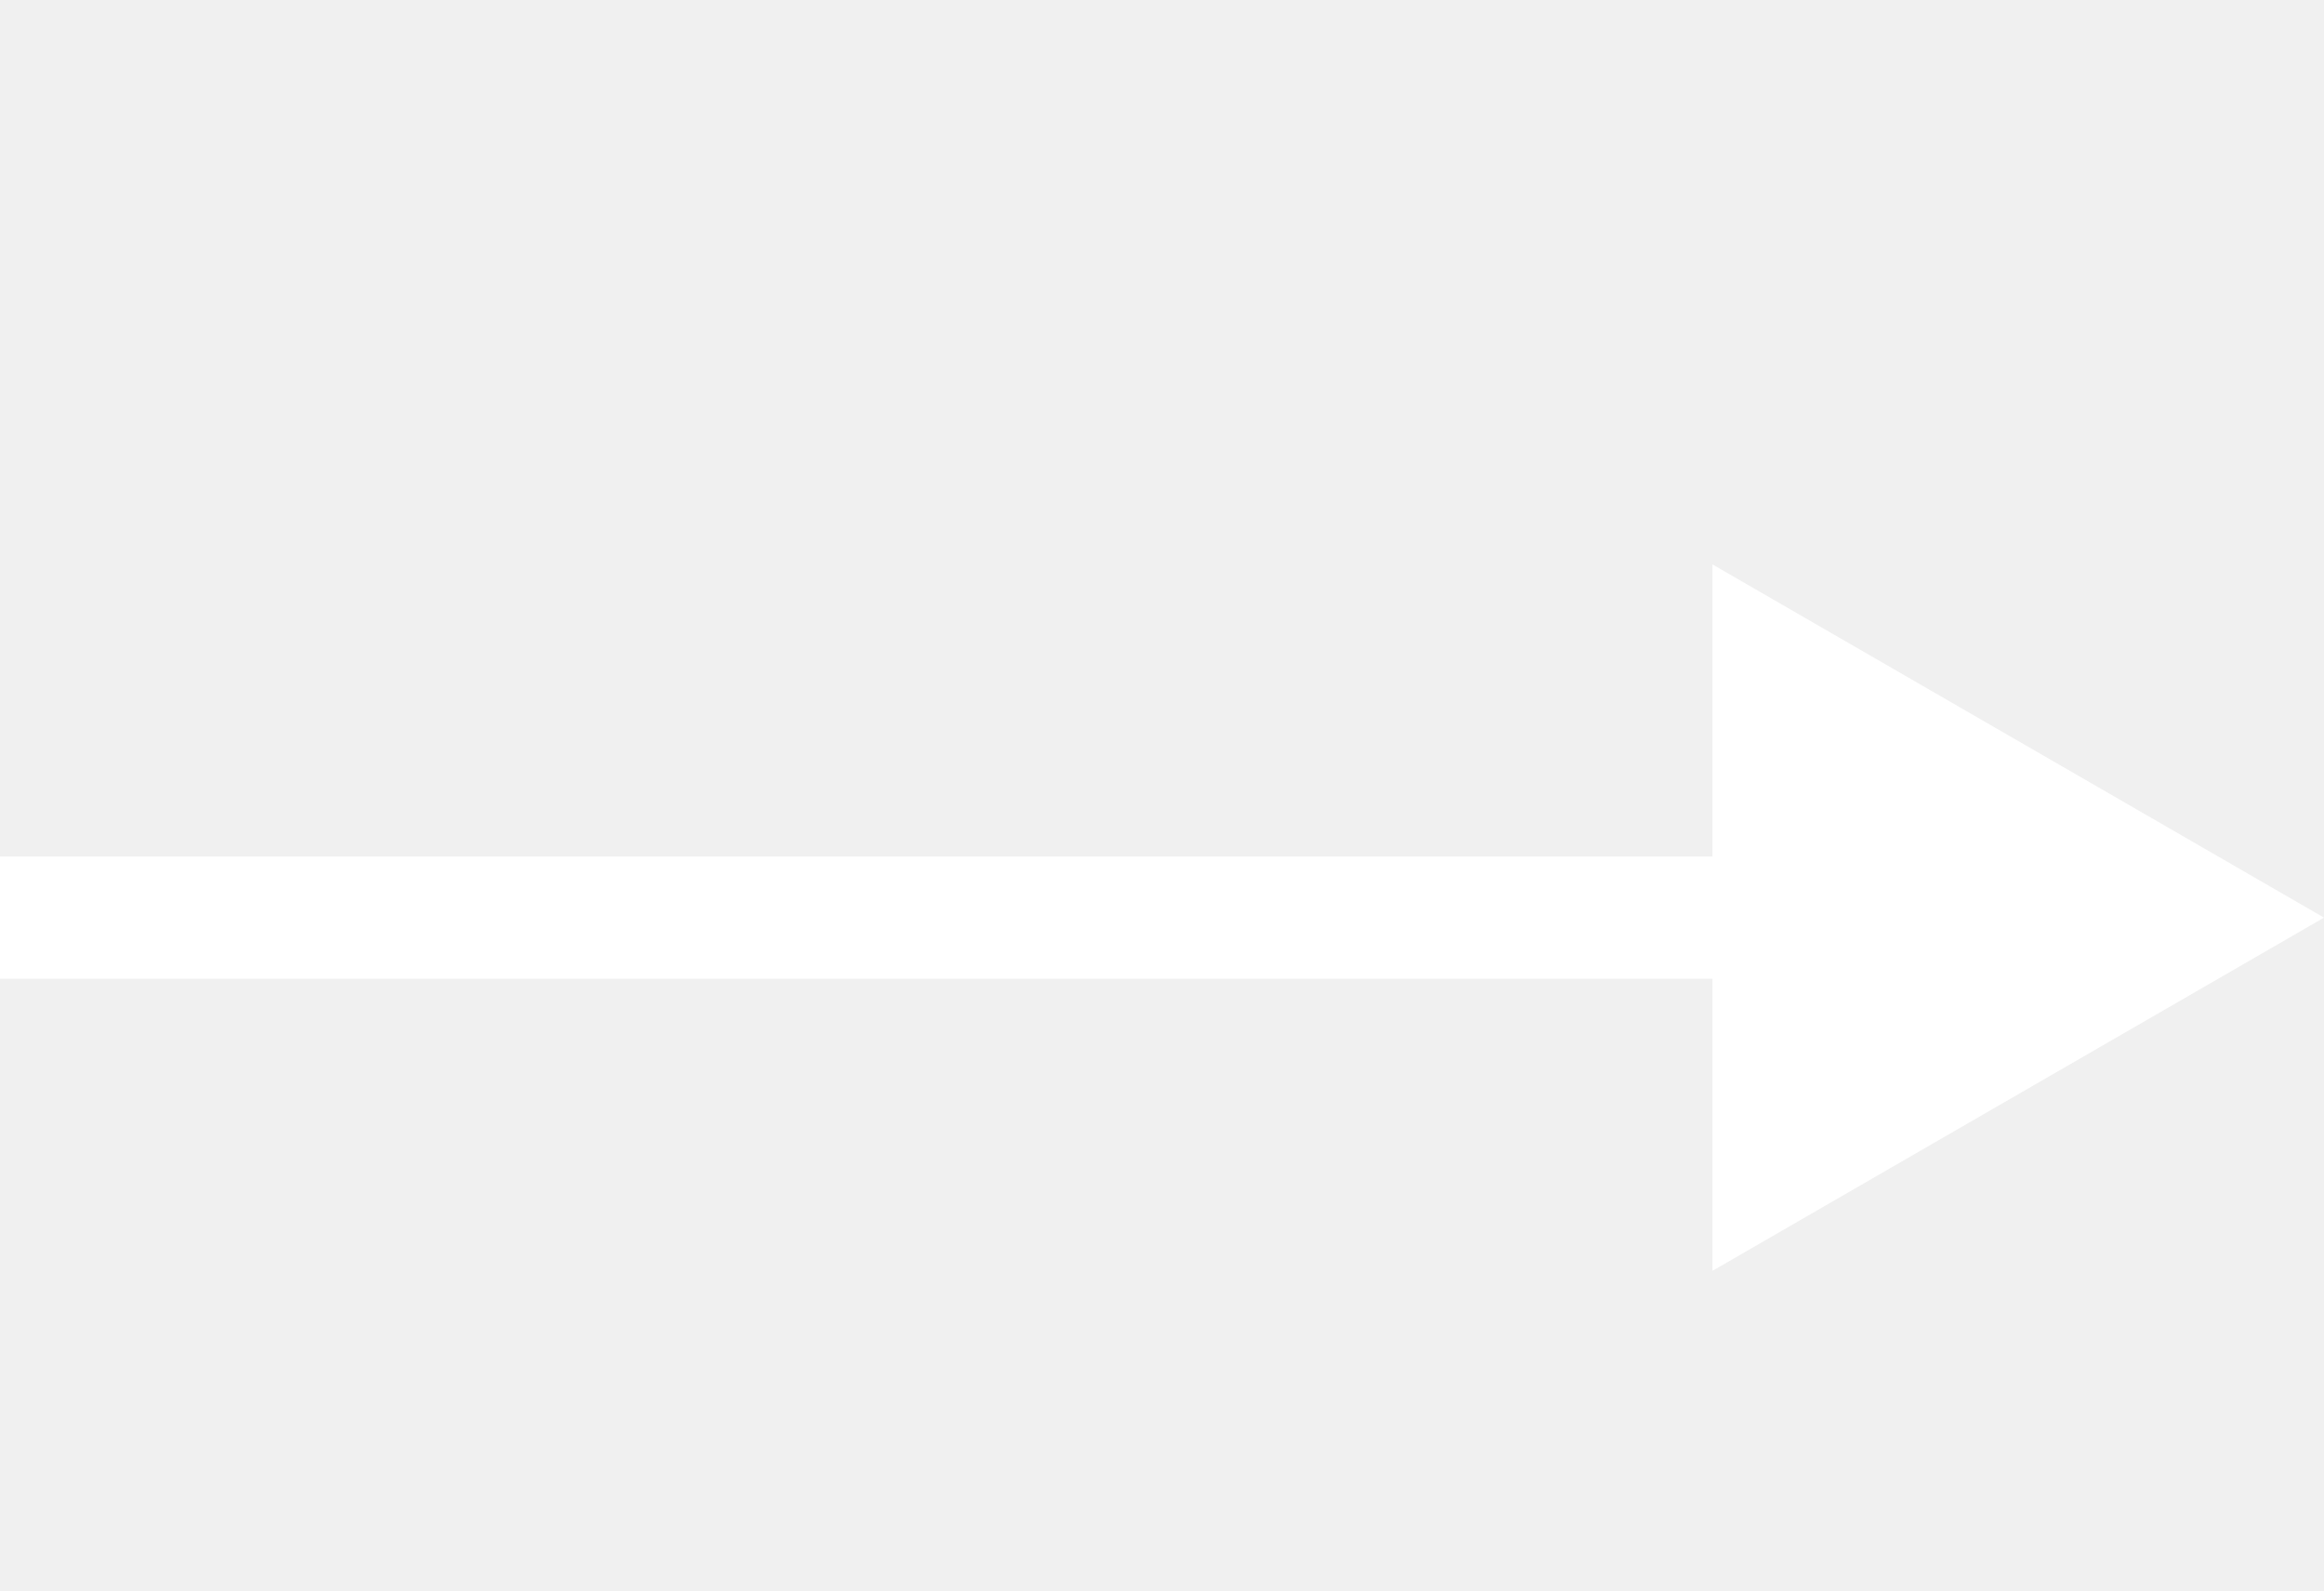
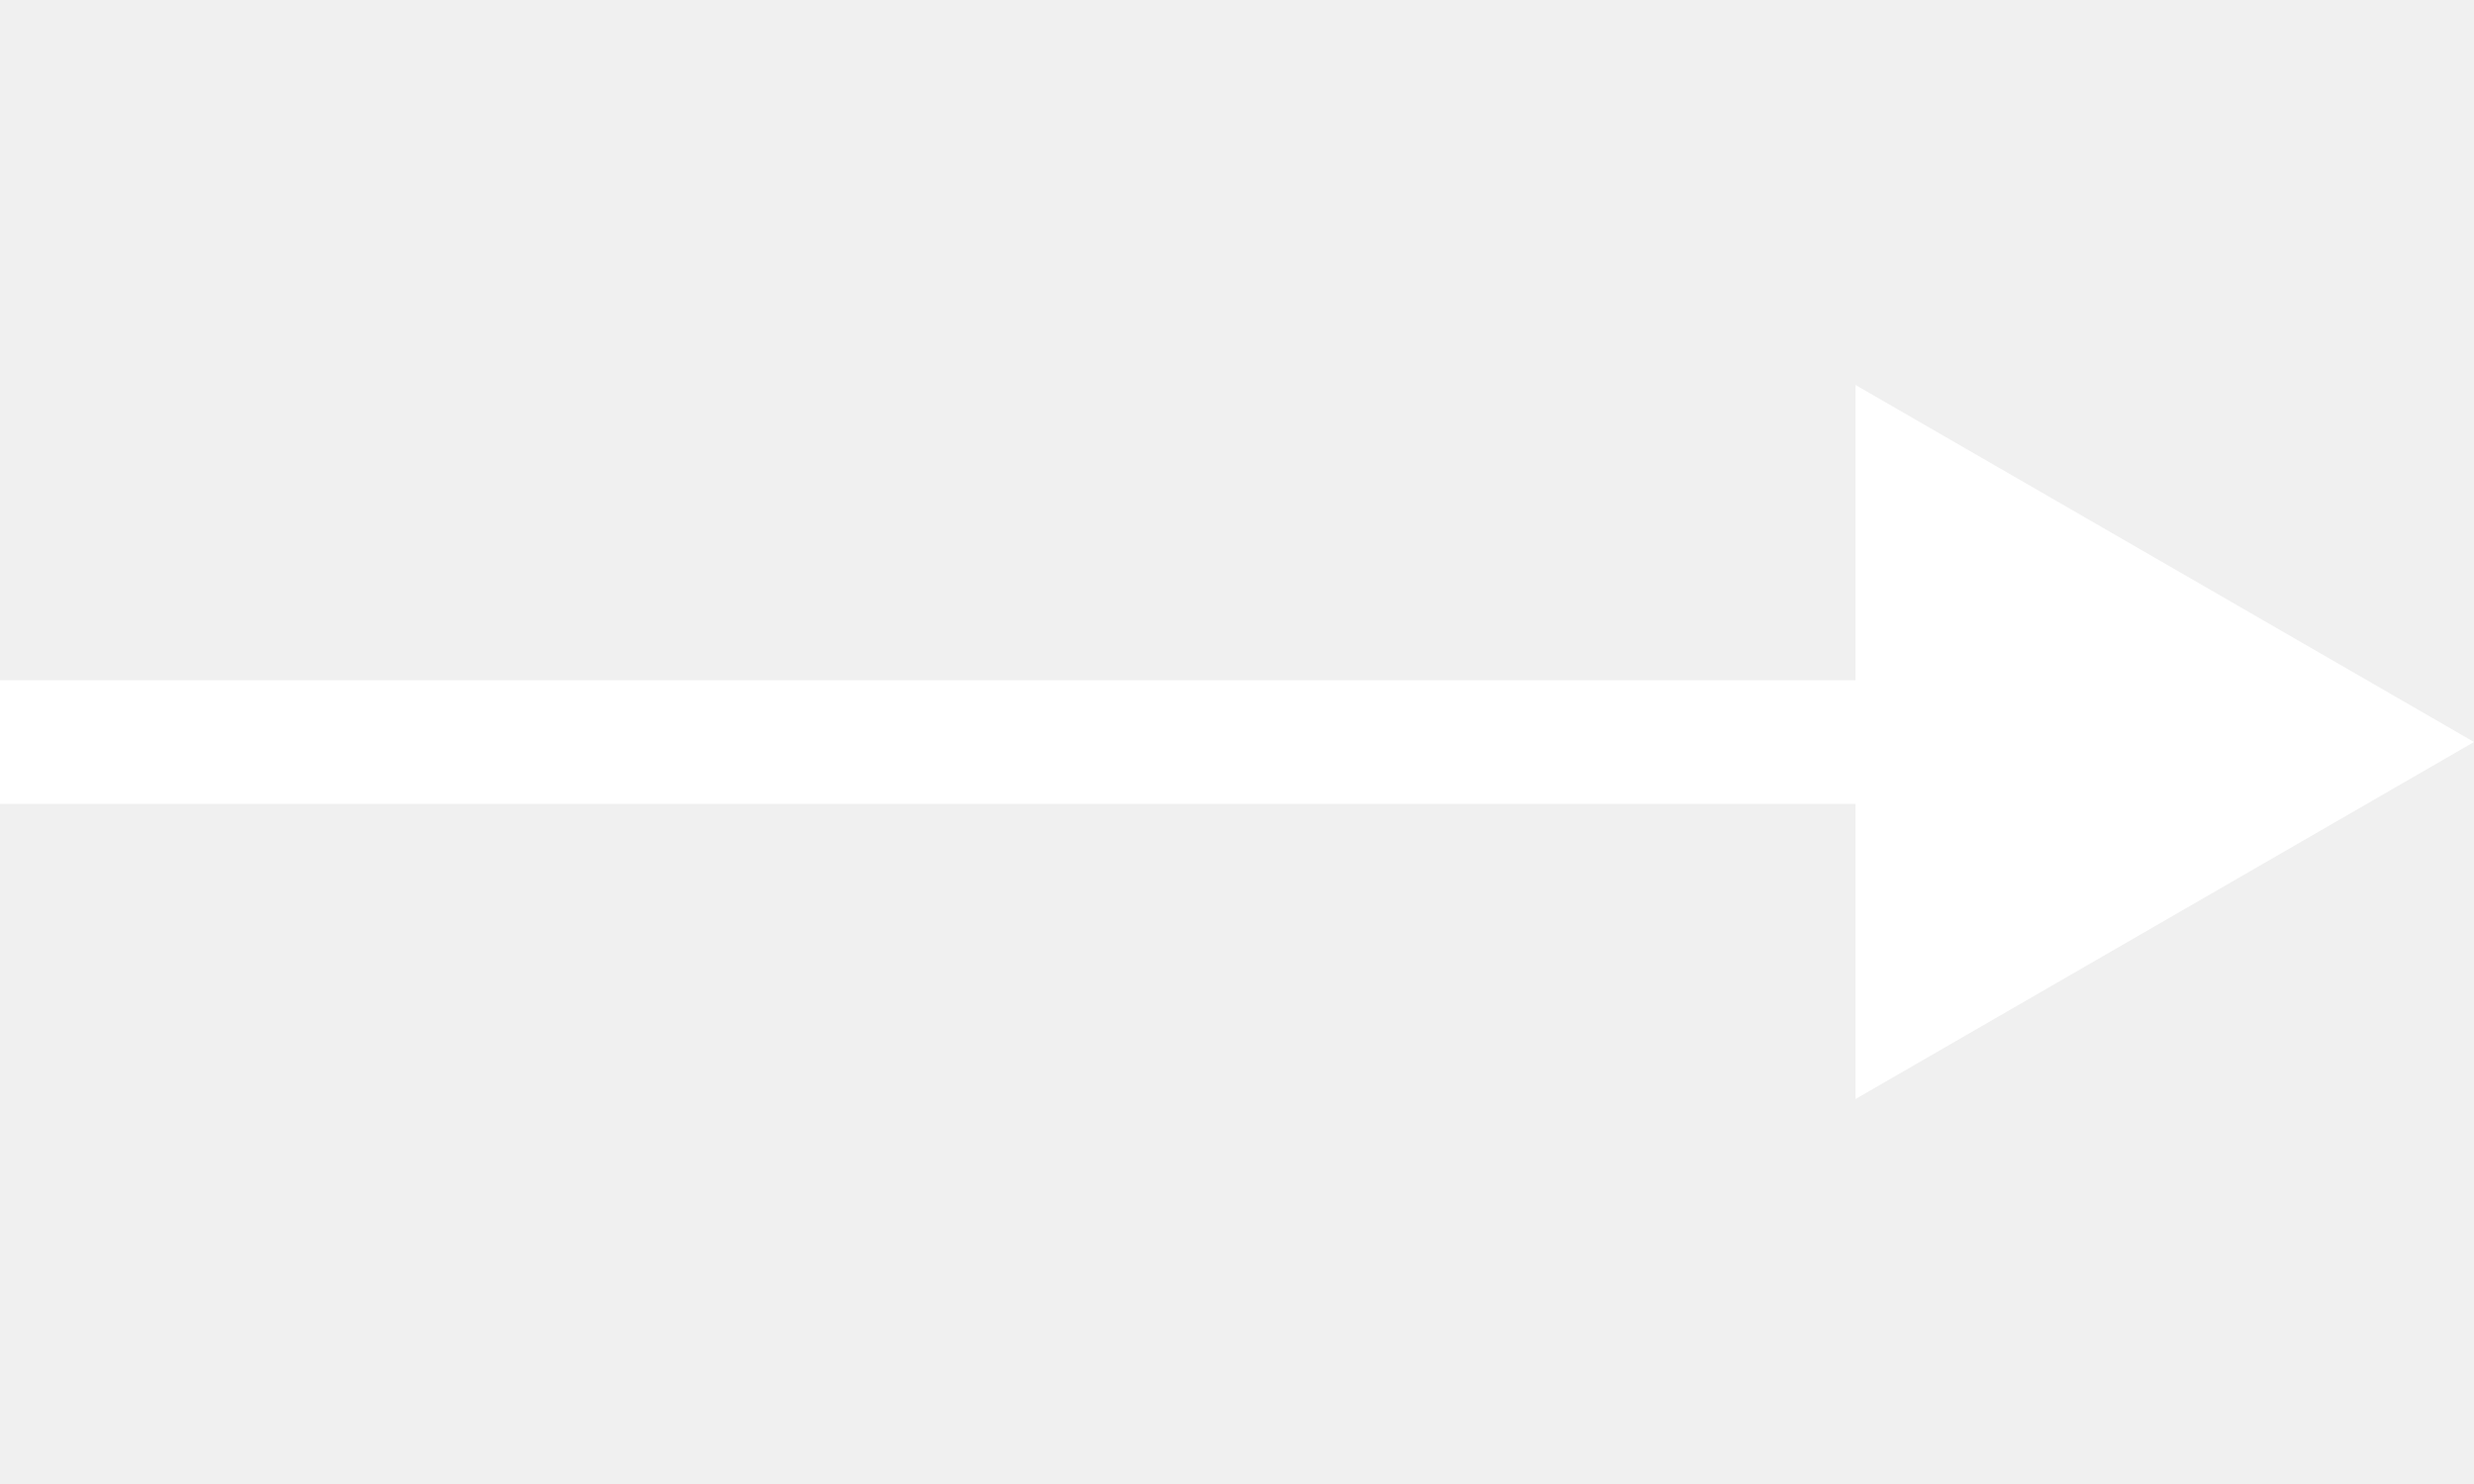
- <svg xmlns="http://www.w3.org/2000/svg" width="19" height="13" viewBox="0 0 19 13" fill="none">
-   <path d="M19 7.5L14 4.613L14 10.387L19 7.5ZM-4.37114e-08 8L14.5 8L14.5 7L4.37114e-08 7L-4.37114e-08 8Z" fill="white" />
+ <svg xmlns="http://www.w3.org/2000/svg" width="20" height="12" viewBox="0 0 20 12" fill="none">
+   <path d="M20 6L15 3.113L15 8.887L20 6ZM-2.18526e-09 6.5L15.5 6.5L15.5 5.5L2.18588e-09 5.5L-2.18526e-09 6.5Z" fill="white" />
</svg>
